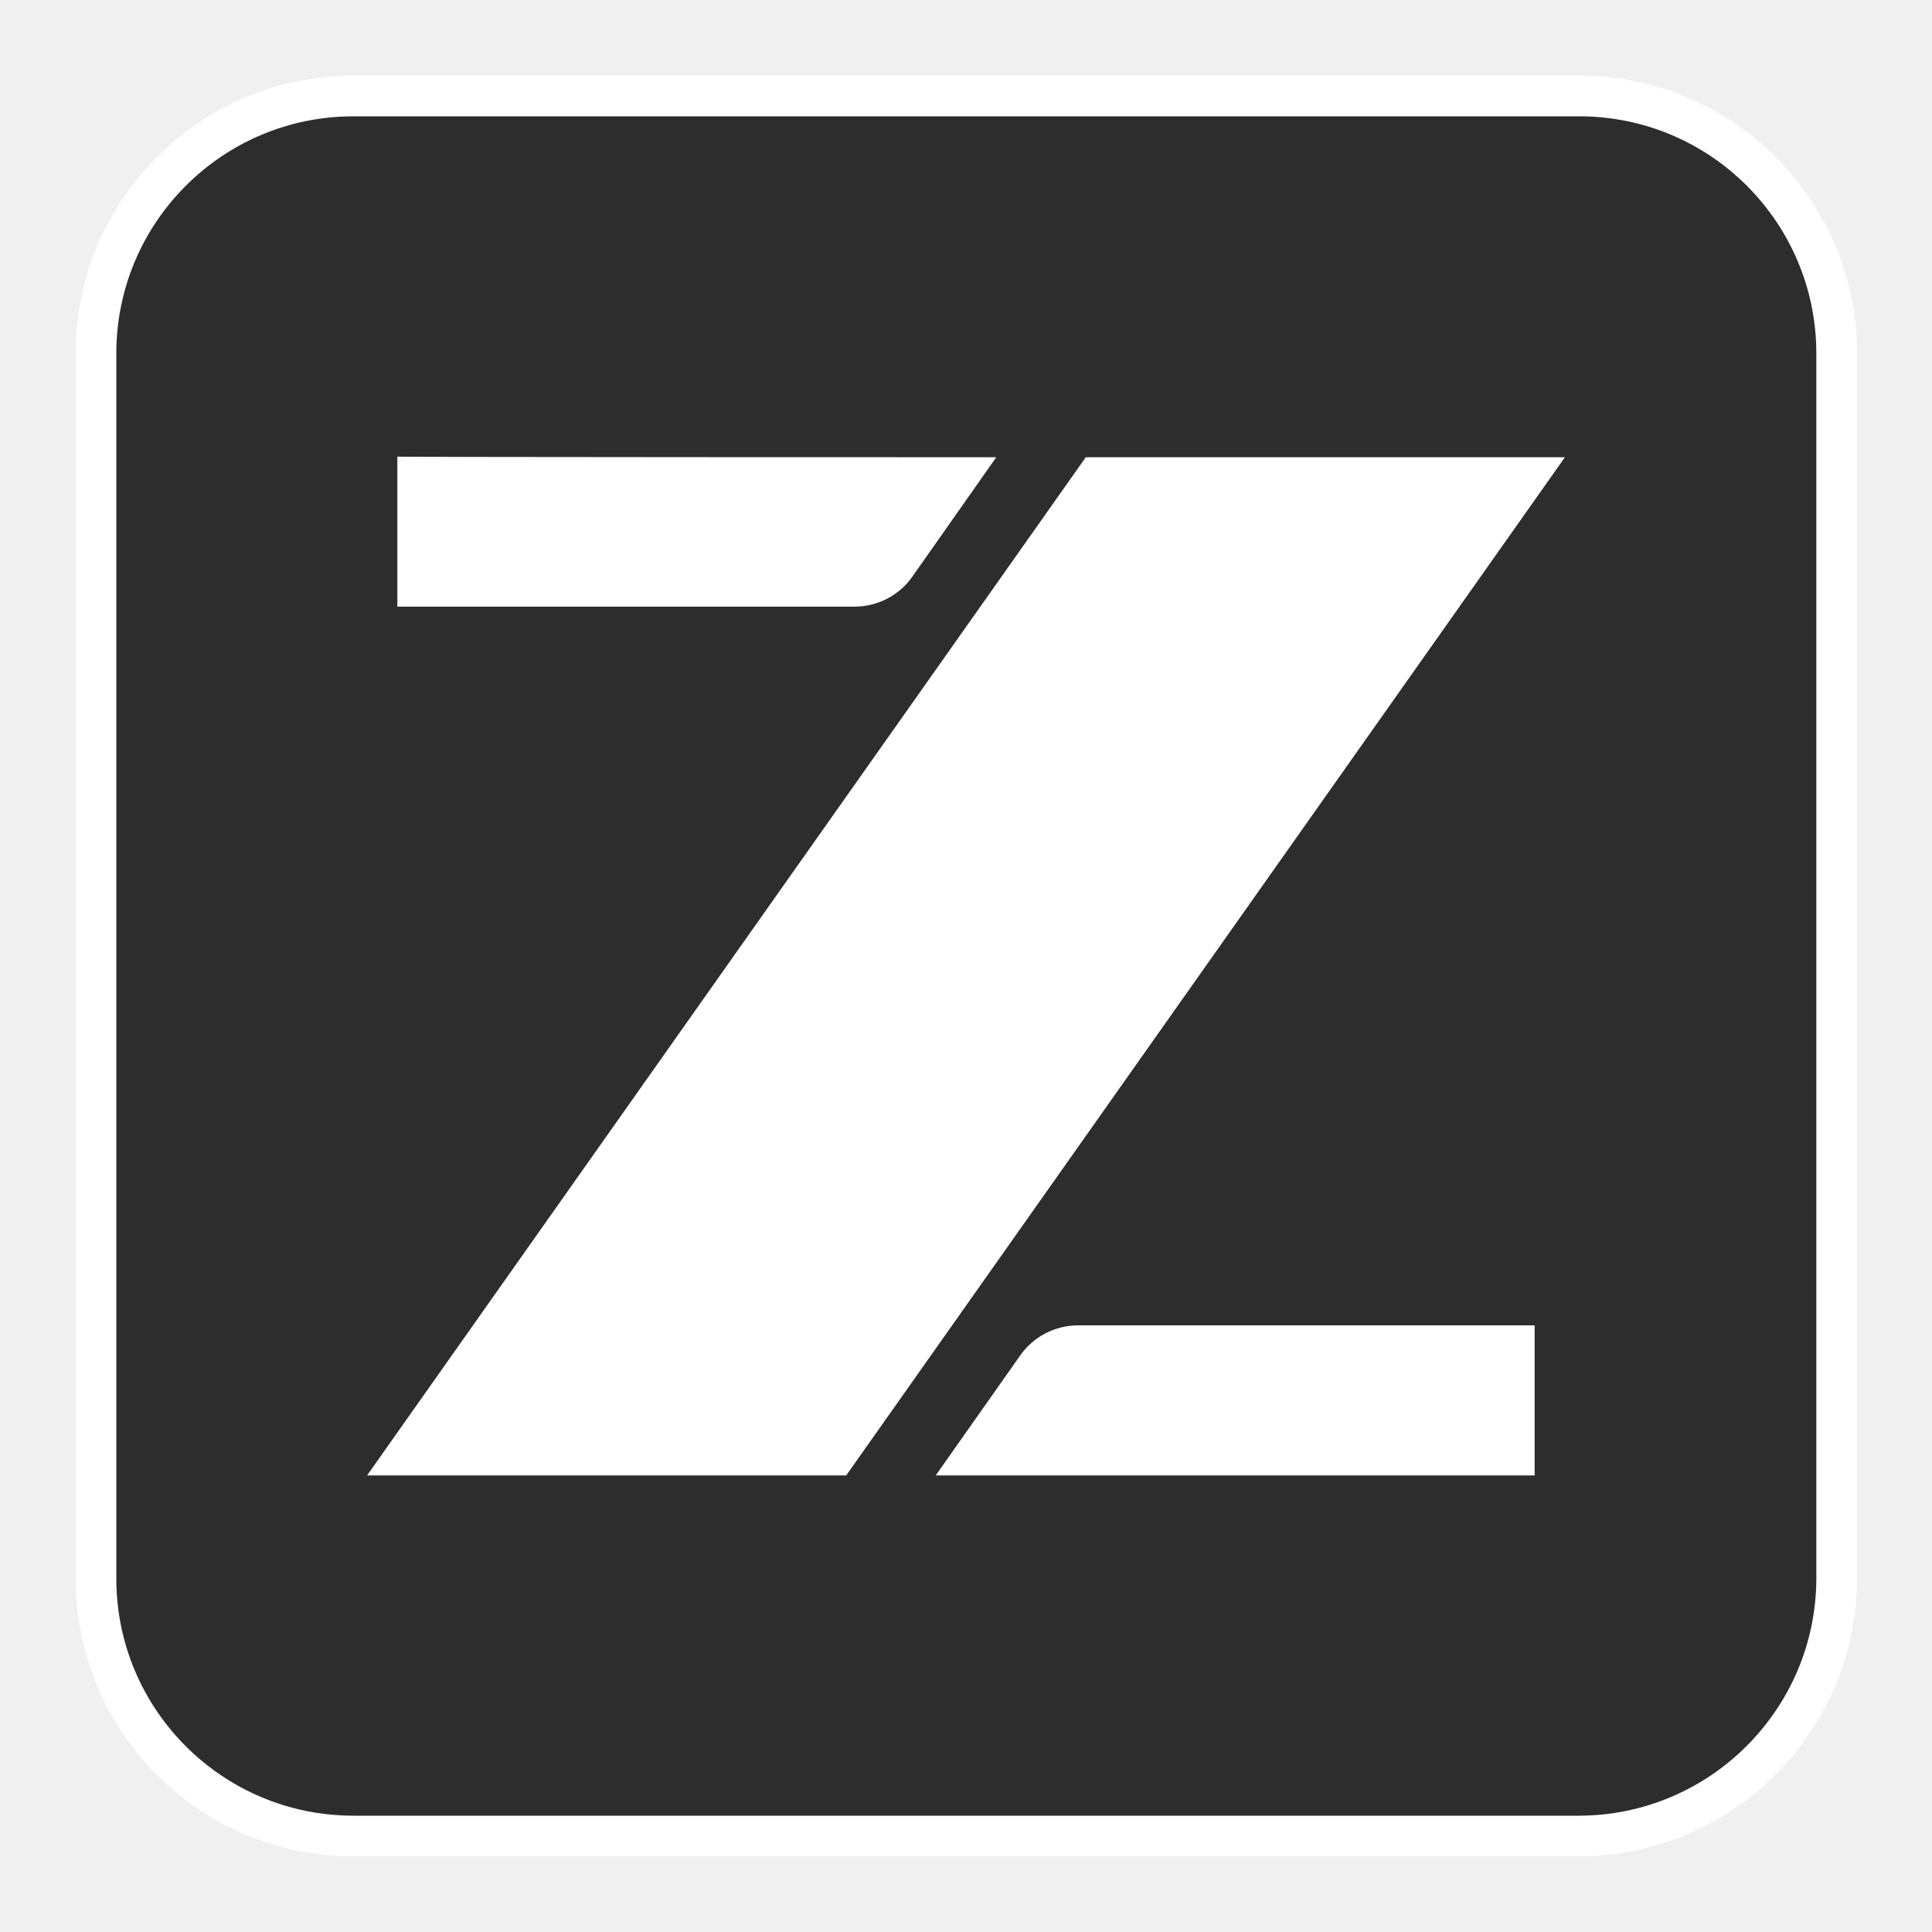
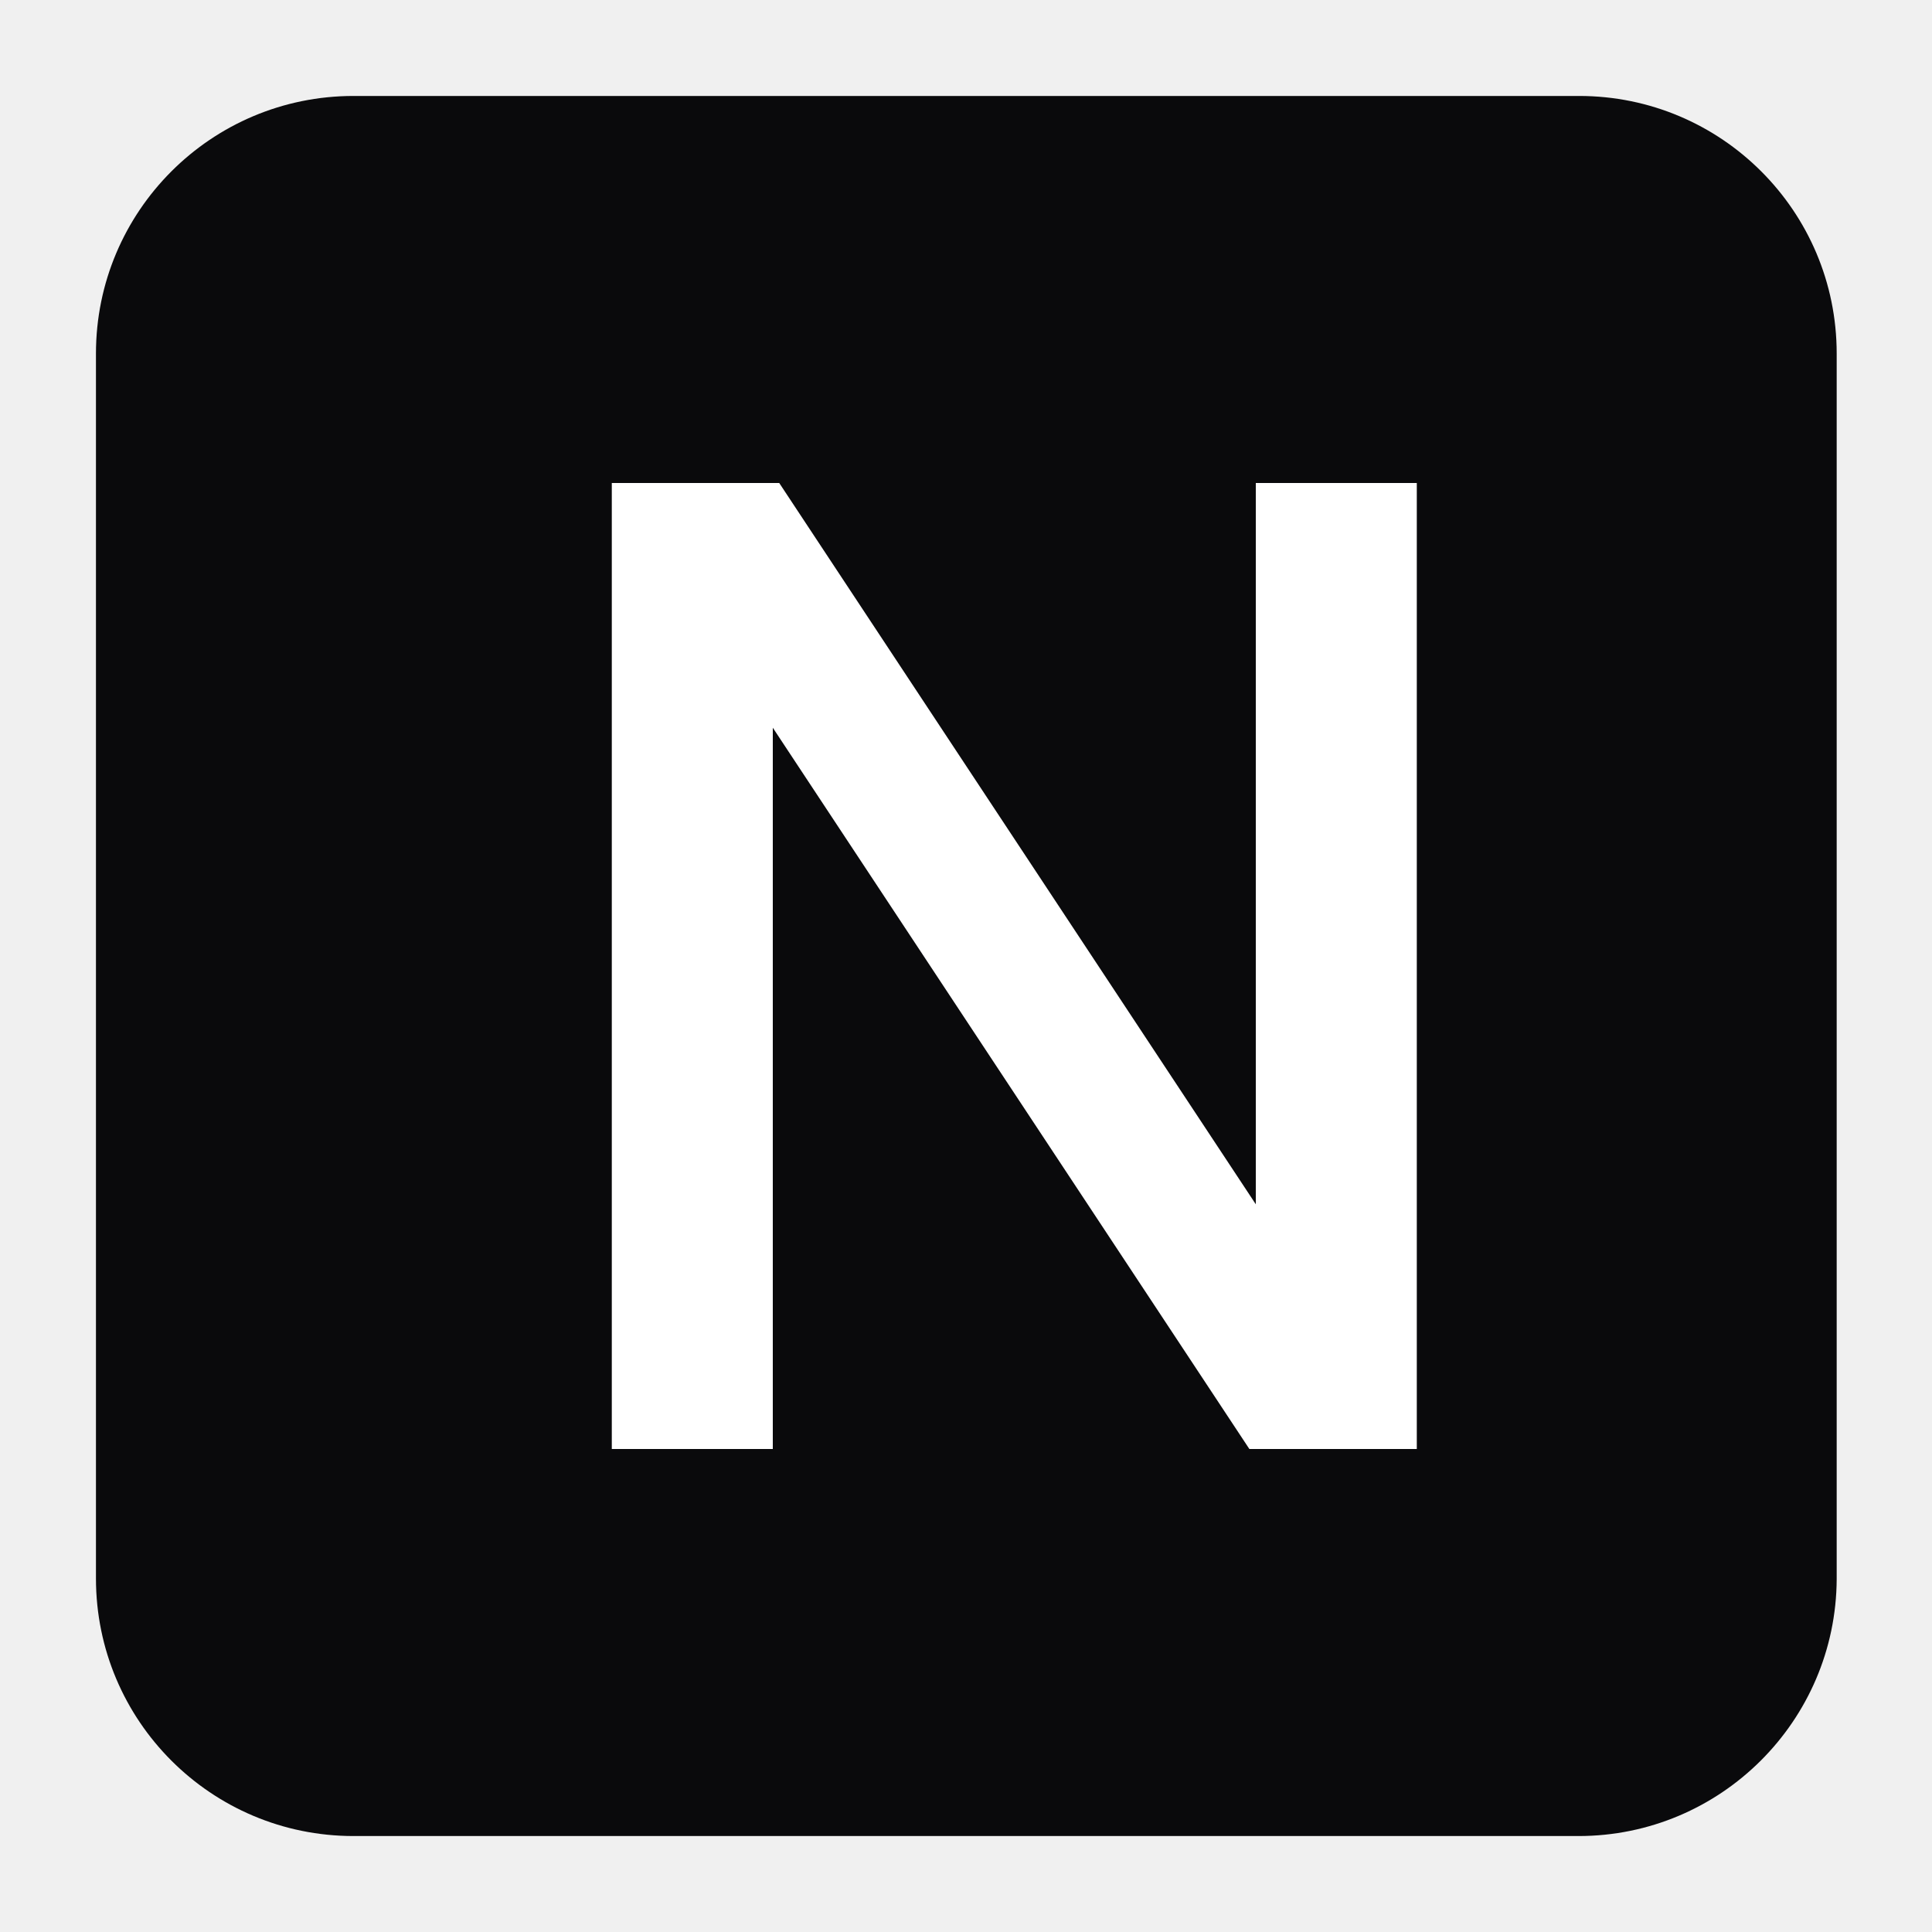
- <svg xmlns="http://www.w3.org/2000/svg" version="1.1" x="0px" y="0px" viewBox="0 0 30 30" style="enable-background:new 0 0 30 30;" xml:space="preserve">
+ <svg xmlns="http://www.w3.org/2000/svg" version="1.1" x="0px" y="0px" viewBox="0 0 30 30" xml:space="preserve">
  <defs>
    <style type="text/css">
-     .st194{fill:#2D2D2D;stroke:#FFFFFF;stroke-width:0.632;stroke-miterlimit:10;}
-     .st23{fill:#FFFFFF;}
- 
-     .z-breathe {
-       animation: breathe 2.5s ease-in-out infinite;
-     }
- 
-     @keyframes breathe {
-       0%, 100% { opacity: 0.7; }
-       50% { opacity: 1; }
-     }
+     .bg{fill:#0a0a0c;}
+     .letter{fill:#FFFFFF;}
  </style>
  </defs>
  <g>
-     <path class="st194" d="M24.51,28.51H5.49c-2.21,0-4-1.79-4-4V5.49c0-2.21,1.79-4,4-4h19.03c2.21,0,4,1.79,4,4v19.03     C28.51,26.72,26.72,28.51,24.51,28.51z" />
-     <g class="z-breathe">
-       <path class="st23" d="M15.47,7.1l-1.3,1.85c-0.2,0.29-0.54,0.47-0.9,0.47h-7.1V7.09C6.16,7.1,15.47,7.1,15.47,7.1z" />
-       <polygon class="st23" points="24.3,7.1 13.14,22.91 5.7,22.91 16.86,7.1" />
-       <path class="st23" d="M14.53,22.91l1.31-1.86c0.2-0.29,0.54-0.47,0.9-0.47h7.09v2.33H14.53z" />
-     </g>
+     <path class="bg" d="M24.51,28.51H5.49c-2.21,0-4-1.79-4-4V5.49c0-2.21,1.79-4,4-4h19.03c2.21,0,4,1.79,4,4v19.03     C28.51,26.72,26.72,28.51,24.51,28.51z" />
+     <path class="letter" d="M9.5,22.5v-15h2.6l7.4,11.2V7.5h2.5v15h-2.6l-7.4-11.2v11.2H9.5z" />
  </g>
</svg>
